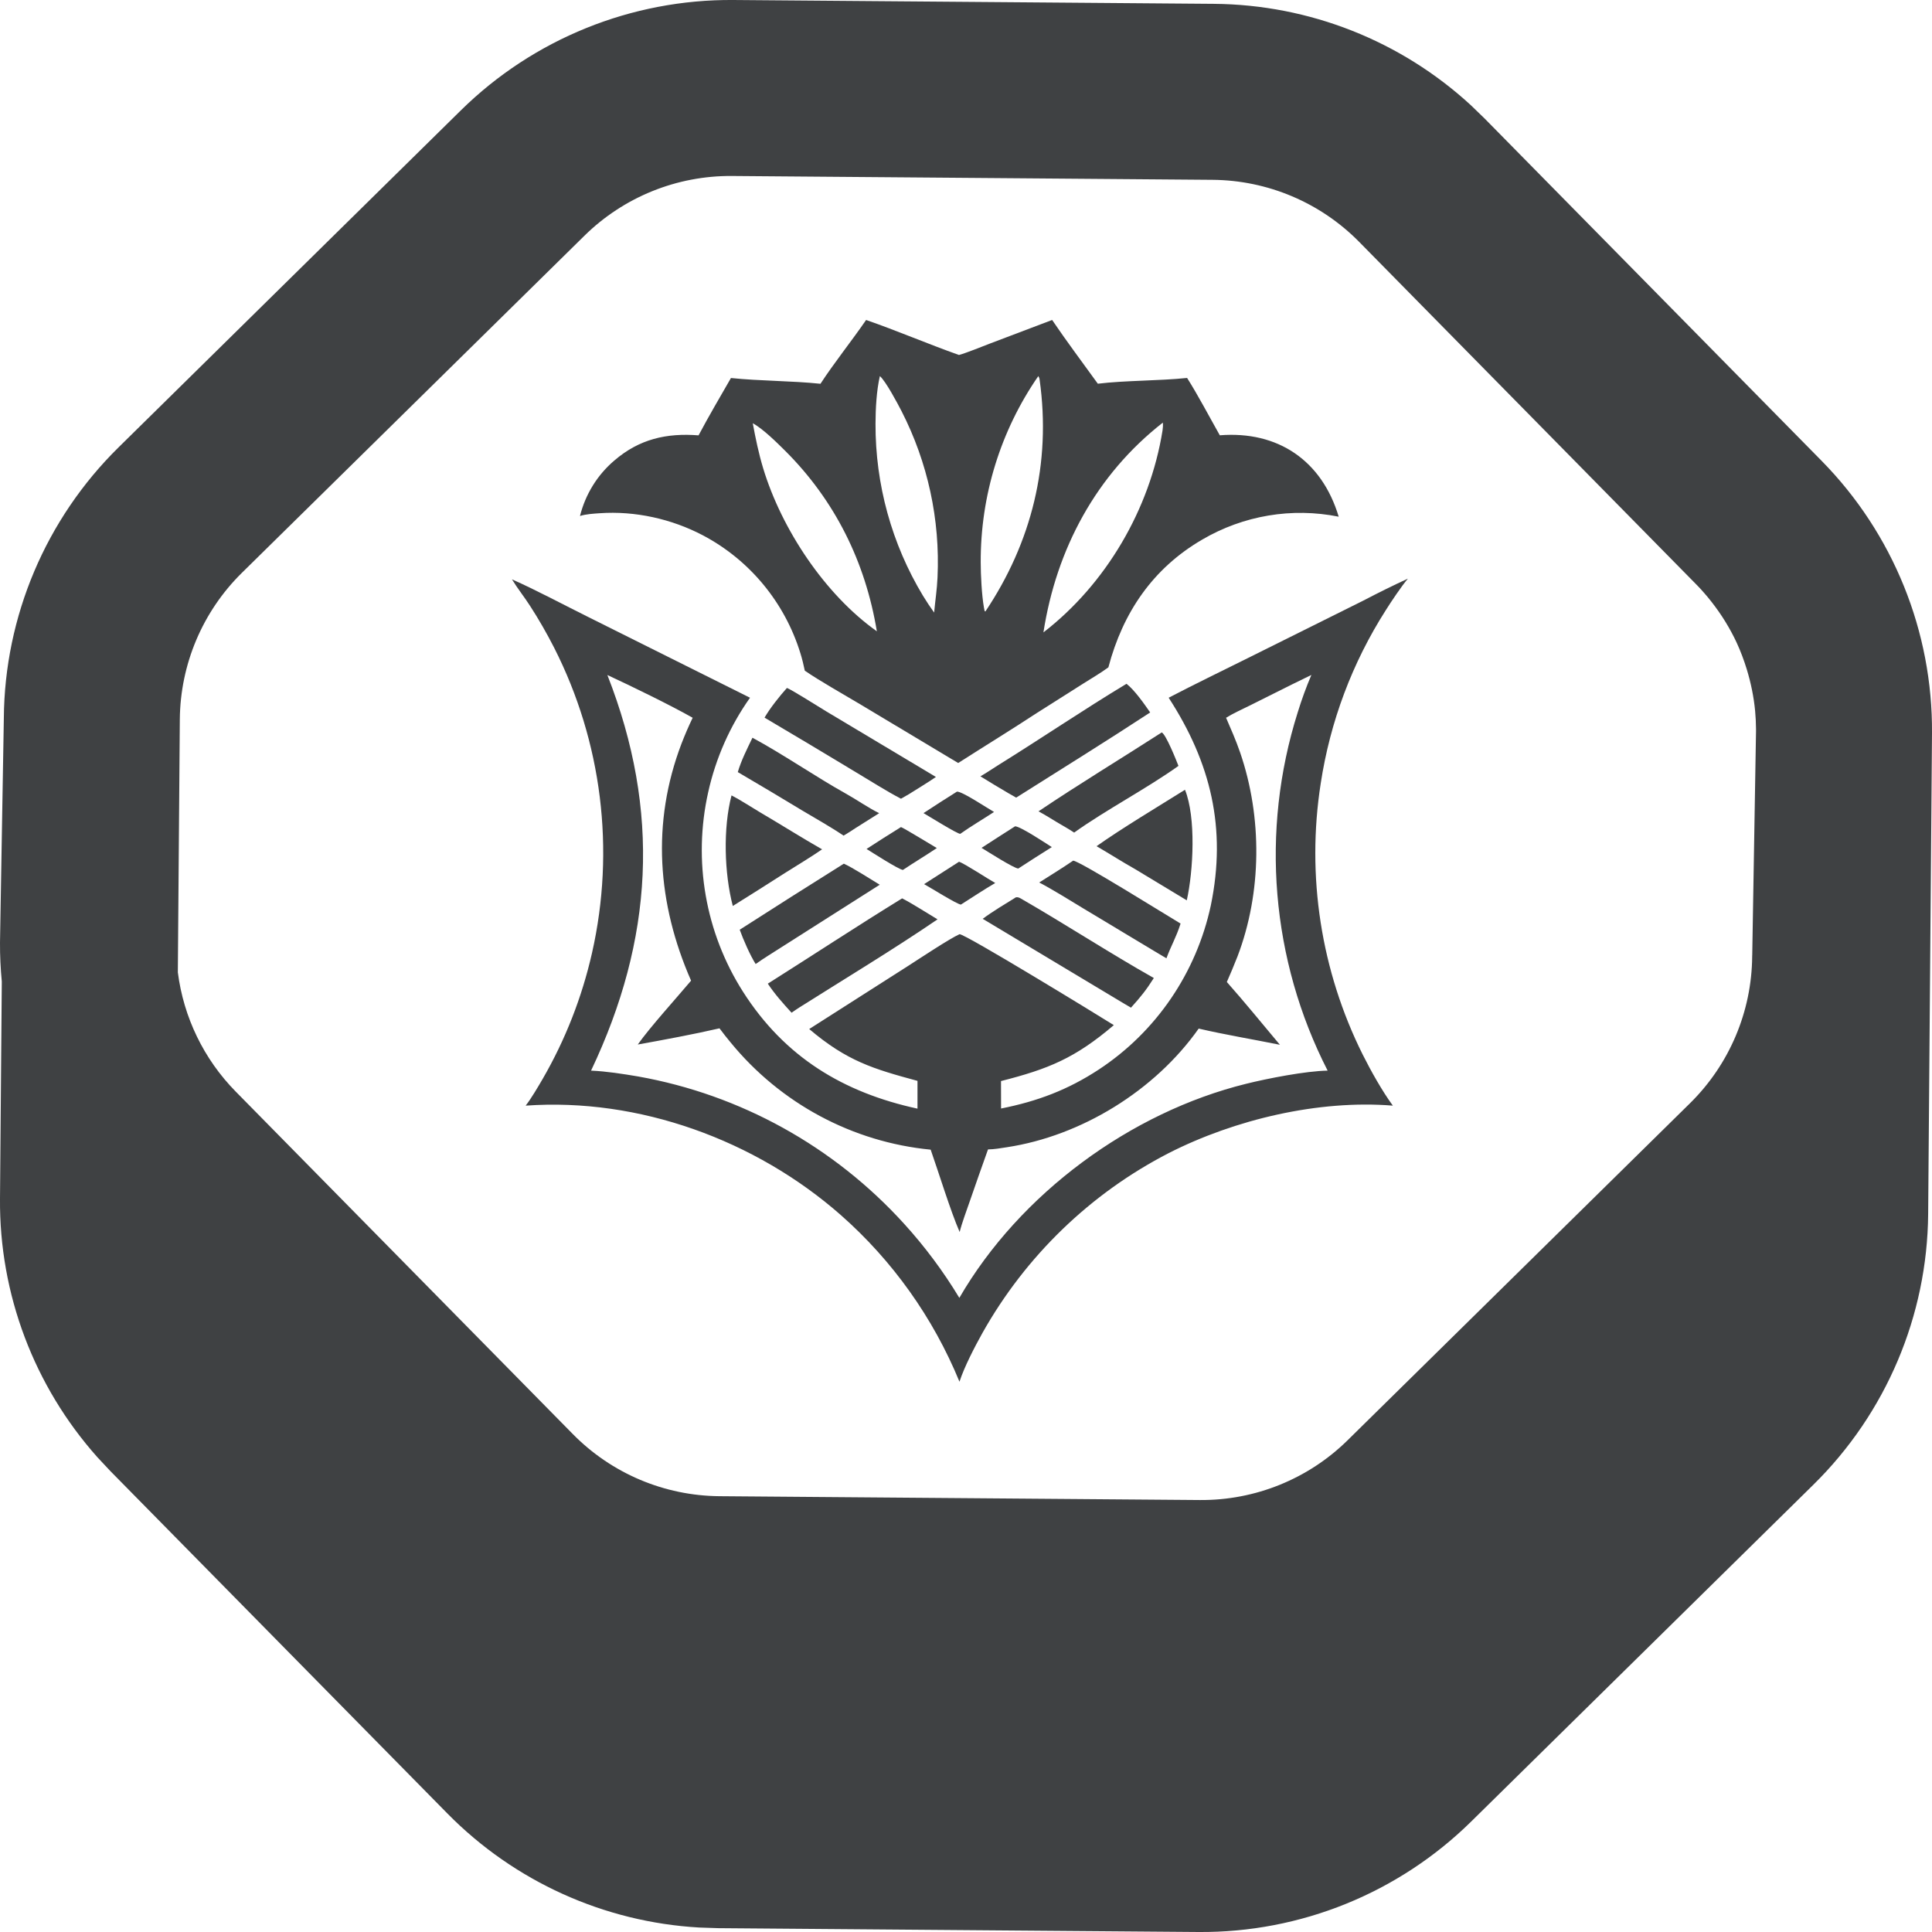
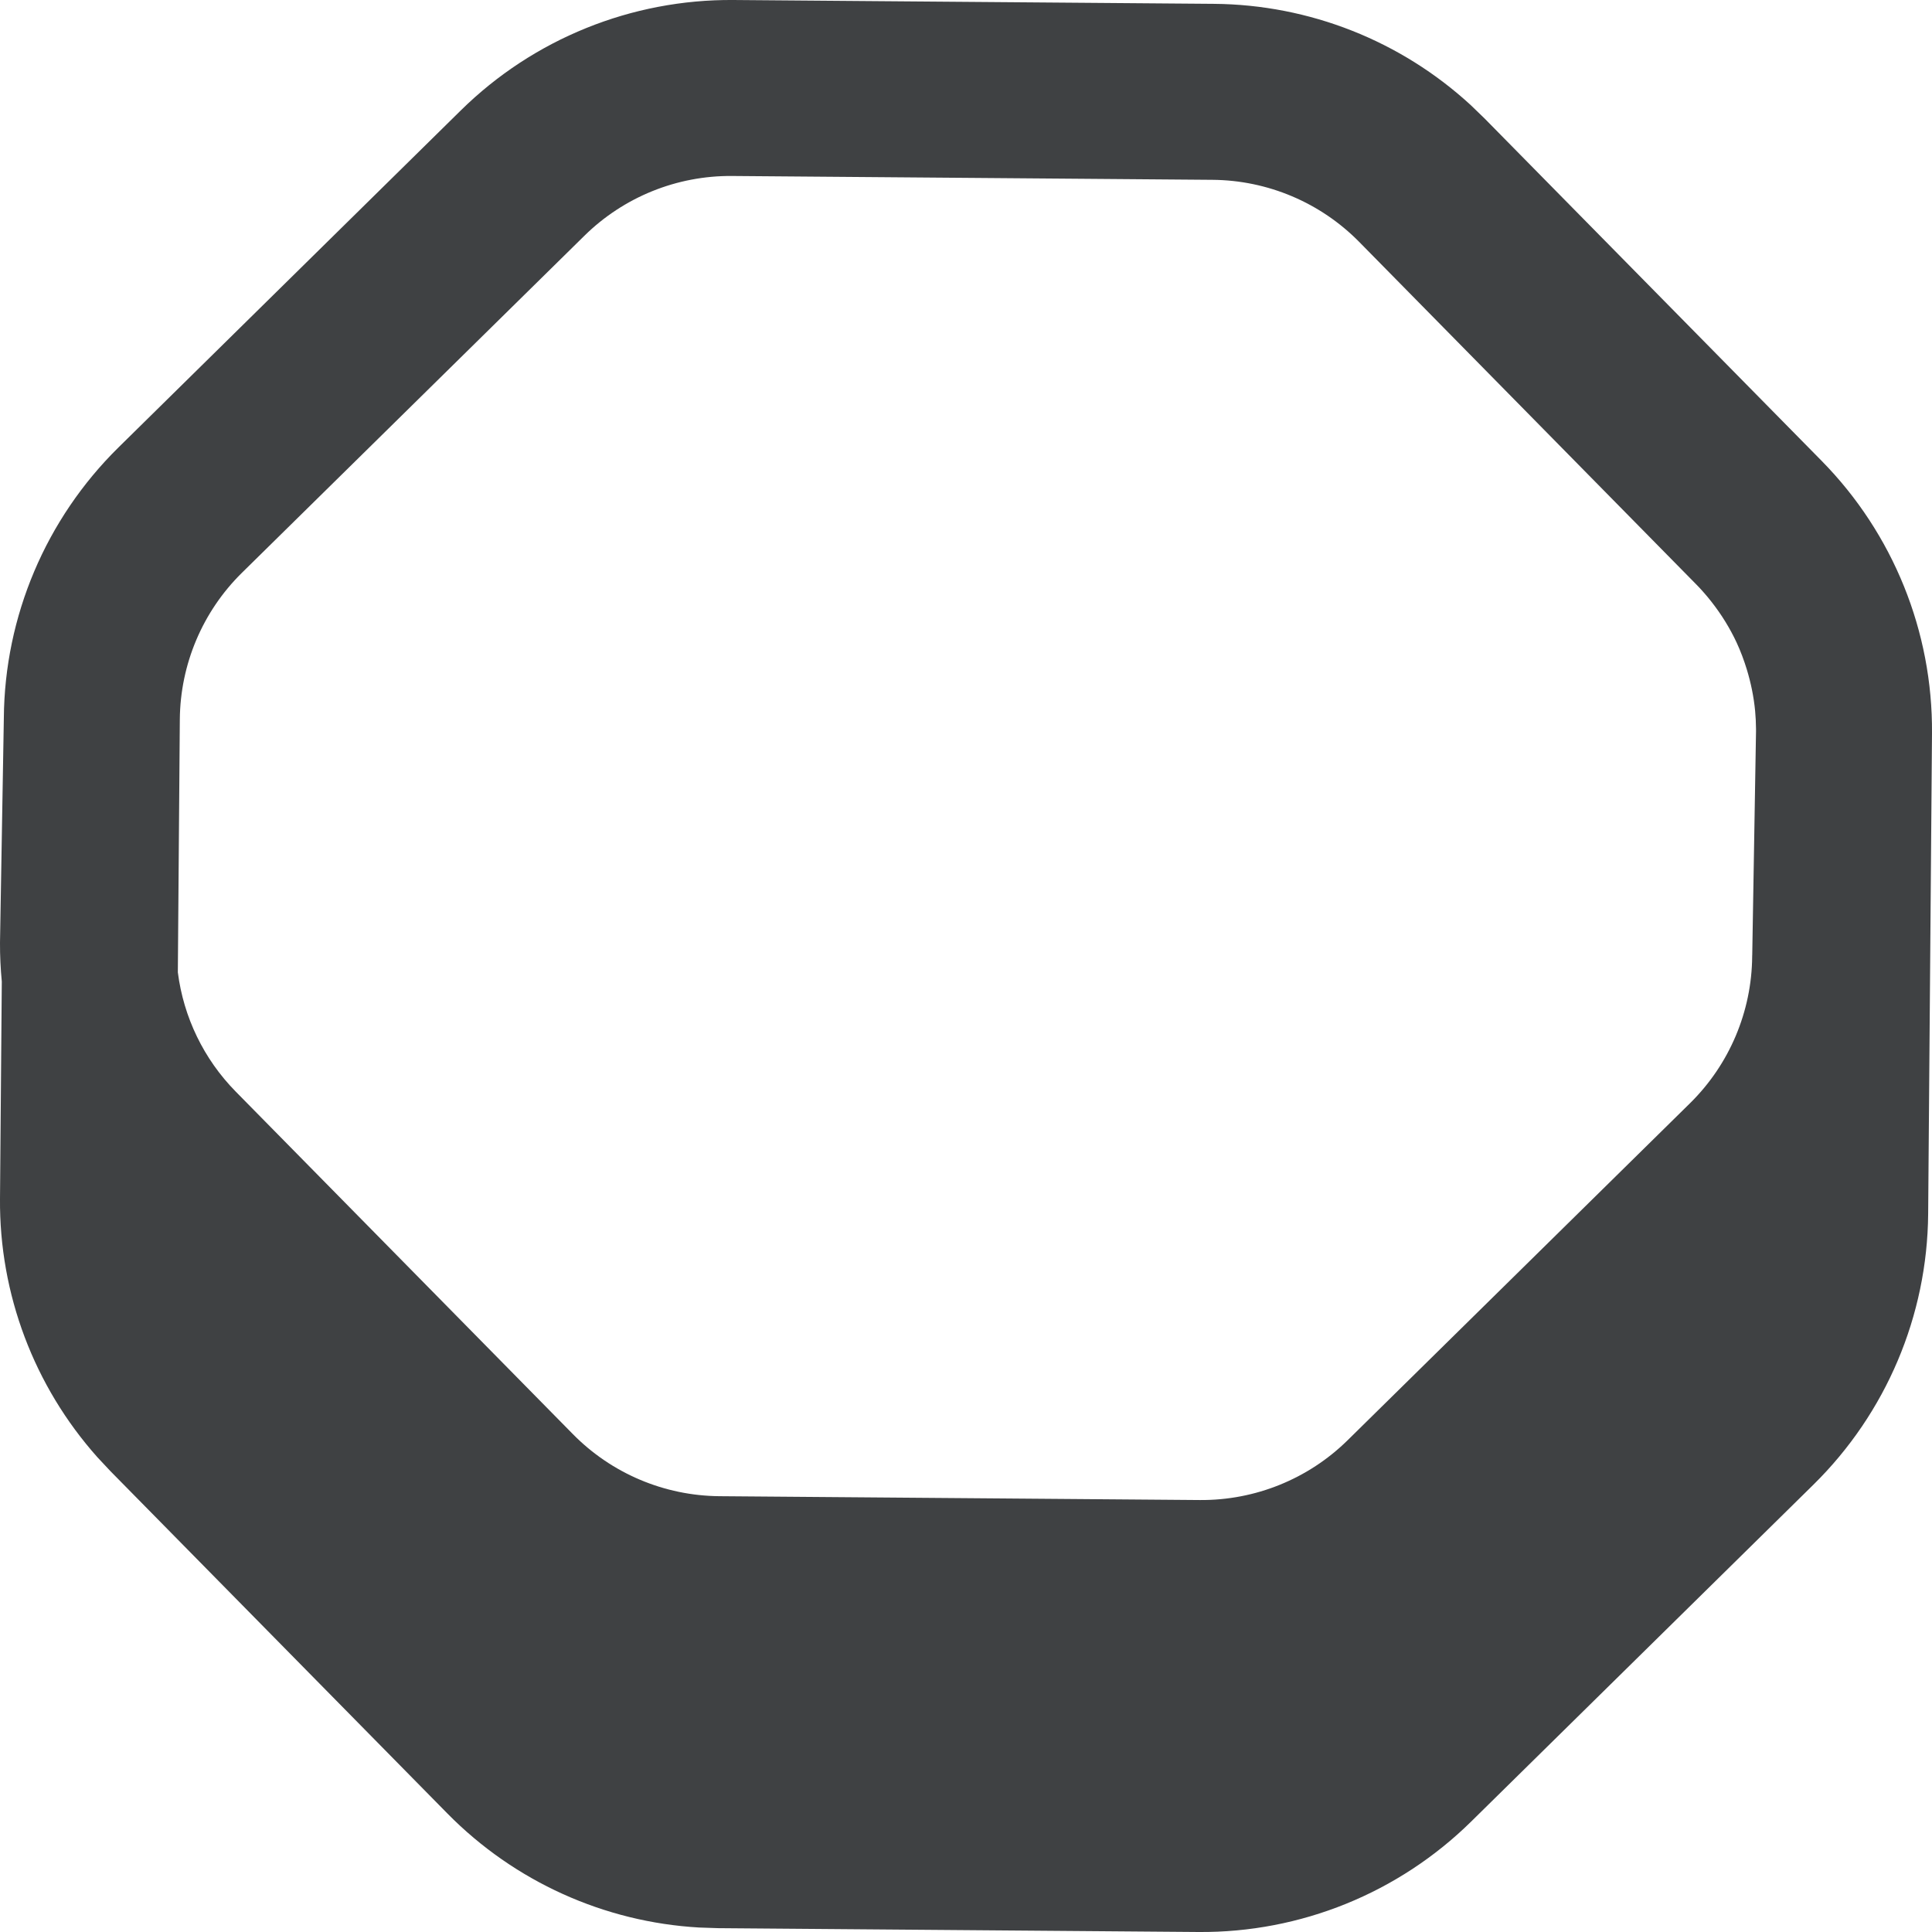
<svg xmlns="http://www.w3.org/2000/svg" preserveAspectRatio="none" overflow="visible" style="display: block;" width="30.19" height="30.19" viewBox="0 0 30.19 30.19" fill="none">
  <g id="Group 1834">
    <path id="Union" d="M30.13 18.969C30.117 20.56 29.473 22.081 28.339 23.198L22.988 28.465C21.854 29.581 20.322 30.202 18.731 30.19L11.221 30.13L10.924 30.12C9.442 30.035 8.039 29.402 6.992 28.339L1.725 22.988L1.521 22.77C0.533 21.661 -0.012 20.222 0 18.731L0.028 15.338C0.009 15.137 -0.001 14.934 0 14.731L0.06 11.221C0.072 9.63 0.717 8.109 1.851 6.992L7.202 1.724C8.336 0.608 9.868 -0.012 11.459 0L18.969 0.06C20.461 0.072 21.891 0.638 22.984 1.644L23.198 1.851L28.466 7.202C29.582 8.336 30.202 9.868 30.19 11.459L30.13 18.969ZM27.44 11.39C27.439 11.296 27.435 11.202 27.426 11.109C27.405 10.887 27.36 10.671 27.296 10.46C27.252 10.317 27.2 10.177 27.137 10.041C27.033 9.818 26.902 9.606 26.749 9.41C26.706 9.355 26.662 9.301 26.615 9.249C26.58 9.209 26.544 9.17 26.506 9.132L21.238 3.779C20.633 3.165 19.809 2.817 18.948 2.81L11.438 2.75C10.576 2.743 9.746 3.079 9.132 3.684L3.779 8.952C3.165 9.557 2.817 10.381 2.81 11.242L2.779 15.194C2.868 15.893 3.183 16.549 3.684 17.058L8.952 22.41C9.557 23.025 10.381 23.373 11.243 23.38L18.753 23.44C19.615 23.446 20.444 23.11 21.058 22.506L26.41 17.238C27.024 16.633 27.373 15.808 27.38 14.947L27.38 14.935L27.381 14.922L27.44 11.431C27.44 11.417 27.44 11.403 27.44 11.39Z" fill="#3F4143" />
-     <g id="Group 1824">
-       <path id="Vector" d="M21.306 9.384C21.535 9.264 21.766 9.15 22 9.042C21.901 9.159 21.739 9.401 21.656 9.533C21.132 10.353 20.785 11.276 20.638 12.242C20.412 13.69 20.642 15.173 21.295 16.481C21.423 16.736 21.597 17.047 21.765 17.277C20.605 17.183 19.295 17.493 18.262 18.019C17.041 18.648 16.029 19.625 15.352 20.829C15.231 21.046 15.069 21.358 14.993 21.591C14.582 20.59 13.947 19.699 13.139 18.987C11.805 17.814 9.984 17.151 8.214 17.277C8.297 17.172 8.41 16.98 8.479 16.861C8.834 16.248 9.094 15.584 9.251 14.891C9.616 13.28 9.406 11.591 8.659 10.121C8.546 9.9 8.42 9.679 8.285 9.471C8.195 9.33 8.087 9.196 8 9.053C8.37 9.216 8.82 9.457 9.191 9.641L11.72 10.903C11.407 11.345 11.185 11.846 11.067 12.377C10.826 13.449 11.022 14.574 11.611 15.498C12.263 16.52 13.18 17.073 14.337 17.324L14.337 16.89C13.642 16.702 13.234 16.58 12.645 16.08L14.195 15.091C14.36 14.985 14.842 14.665 14.994 14.598C15.085 14.595 17.155 15.862 17.405 16.019C16.799 16.536 16.381 16.705 15.642 16.893L15.643 17.322C16.211 17.209 16.686 17.031 17.173 16.711C18.067 16.122 18.695 15.201 18.921 14.147C19.169 12.942 18.921 11.919 18.262 10.903C18.661 10.694 19.087 10.489 19.492 10.287L21.306 9.384ZM9.236 16.73C9.474 16.74 9.735 16.781 9.971 16.821C11.568 17.105 13.029 17.913 14.126 19.121C14.451 19.478 14.741 19.867 14.991 20.281C15.936 18.65 17.669 17.381 19.471 16.936C19.803 16.853 20.407 16.735 20.746 16.73C19.861 15 19.693 12.985 20.279 11.13C20.34 10.932 20.411 10.737 20.492 10.547L20.181 10.699L19.537 11.021C19.424 11.077 19.262 11.151 19.159 11.216C19.237 11.396 19.314 11.571 19.378 11.757C19.726 12.768 19.719 13.947 19.337 14.947C19.284 15.081 19.229 15.214 19.171 15.345C19.446 15.655 19.732 16.007 20 16.326C19.585 16.242 19.138 16.168 18.731 16.073C18.045 17.046 16.893 17.751 15.734 17.927C15.634 17.942 15.54 17.96 15.439 17.961C15.344 18.227 15.25 18.493 15.158 18.76C15.11 18.9 15.029 19.115 14.996 19.252C14.854 18.928 14.668 18.32 14.543 17.965C13.323 17.847 12.199 17.245 11.417 16.29C11.357 16.218 11.299 16.144 11.243 16.069C10.845 16.161 10.371 16.249 9.966 16.322C10.154 16.055 10.578 15.587 10.799 15.324C10.272 14.123 10.177 12.86 10.649 11.621C10.702 11.484 10.76 11.348 10.824 11.216C10.473 11.017 9.862 10.72 9.491 10.548C10.326 12.675 10.209 14.683 9.236 16.73Z" fill="#3F4143" />
-       <path id="Vector_2" d="M13.534 5C14.011 5.165 14.502 5.376 14.985 5.547C15.114 5.511 15.341 5.417 15.473 5.367L16.441 5C16.66 5.324 16.924 5.676 17.155 5.996C17.581 5.944 18.106 5.952 18.55 5.906C18.717 6.169 18.905 6.526 19.061 6.802C19.966 6.73 20.655 7.193 20.919 8.074C20.189 7.927 19.431 8.054 18.786 8.432C18.016 8.88 17.546 9.571 17.32 10.428C17.208 10.511 17.044 10.608 16.922 10.685L16.207 11.138C15.802 11.404 15.382 11.661 14.973 11.923L13.434 11.001C13.183 10.851 12.806 10.639 12.576 10.48C12.559 10.396 12.533 10.289 12.507 10.207C12.262 9.413 11.714 8.751 10.985 8.366C10.495 8.108 9.922 7.981 9.37 8.02C9.271 8.027 9.157 8.033 9.063 8.063C9.148 7.724 9.335 7.421 9.6 7.196C9.99 6.86 10.417 6.764 10.916 6.803C11.069 6.514 11.258 6.192 11.422 5.907C11.873 5.954 12.373 5.95 12.821 5.997C13.023 5.685 13.315 5.319 13.534 5ZM13.702 9.865C13.523 8.779 13.046 7.819 12.27 7.045C12.139 6.915 11.919 6.697 11.763 6.614C11.807 6.852 11.855 7.084 11.925 7.316C12.213 8.268 12.889 9.288 13.702 9.865ZM14.597 9.572C14.614 9.386 14.642 9.21 14.65 9.023C14.692 8.121 14.498 7.225 14.087 6.423C14.024 6.301 13.839 5.953 13.749 5.877C13.696 6.108 13.682 6.386 13.681 6.622C13.678 7.569 13.934 8.499 14.422 9.308C14.477 9.398 14.535 9.486 14.597 9.572ZM16.305 9.882C17.279 9.13 17.969 7.959 18.166 6.727C18.172 6.691 18.175 6.641 18.171 6.604C17.13 7.417 16.507 8.578 16.305 9.882ZM15.398 9.555C16.119 8.478 16.43 7.244 16.245 5.931C16.242 5.907 16.237 5.898 16.225 5.877C15.634 6.731 15.32 7.749 15.325 8.791C15.325 8.984 15.341 9.299 15.375 9.492C15.378 9.511 15.382 9.529 15.386 9.548L15.398 9.555Z" fill="#3F4143" />
-       <path id="Vector_3" d="M14.097 14.038C14.257 14.12 14.489 14.27 14.65 14.366C13.98 14.824 13.184 15.305 12.489 15.744C12.451 15.768 12.407 15.799 12.369 15.825C12.236 15.679 12.107 15.535 11.998 15.371C12.696 14.93 13.395 14.47 14.097 14.038Z" fill="#3F4143" />
-       <path id="Vector_4" d="M17.603 10.685C17.731 10.785 17.88 10.999 17.973 11.133C17.291 11.58 16.569 12.028 15.879 12.464L15.758 12.395C15.611 12.309 15.465 12.221 15.32 12.131C15.414 12.078 15.507 12.013 15.599 11.956C16.27 11.539 16.927 11.093 17.603 10.685Z" fill="#3F4143" />
-       <path id="Vector_5" d="M12.297 10.75C12.389 10.788 12.794 11.046 12.911 11.116L14.625 12.141C14.495 12.23 14.336 12.326 14.201 12.411L14.079 12.481C13.859 12.367 13.589 12.195 13.371 12.065C12.898 11.779 12.423 11.495 11.947 11.214C12.033 11.065 12.183 10.877 12.297 10.75Z" fill="#3F4143" />
-       <path id="Vector_6" d="M15.876 14.021C15.905 14.018 15.924 14.025 15.949 14.039C16.647 14.441 17.329 14.887 18.03 15.283C17.912 15.47 17.819 15.585 17.673 15.746L17.574 15.688L15.356 14.358C15.502 14.248 15.719 14.118 15.876 14.021Z" fill="#3F4143" />
-       <path id="Vector_7" d="M11.431 12.429C11.571 12.501 11.739 12.612 11.876 12.693C12.2 12.883 12.52 13.086 12.846 13.272C12.672 13.393 12.442 13.53 12.259 13.646C11.991 13.818 11.722 13.988 11.451 14.157C11.317 13.646 11.298 12.937 11.431 12.429Z" fill="#3F4143" />
-       <path id="Vector_8" d="M18.517 12.341C18.691 12.772 18.648 13.608 18.545 14.069L17.742 13.584C17.541 13.471 17.337 13.34 17.135 13.223C17.524 12.947 18.103 12.6 18.517 12.341Z" fill="#3F4143" />
-       <path id="Vector_9" d="M13.186 13.496C13.313 13.552 13.616 13.745 13.747 13.825L12.012 14.928C11.942 14.971 11.876 15.018 11.808 15.064C11.722 14.929 11.613 14.679 11.559 14.528C12.099 14.181 12.642 13.837 13.186 13.496Z" fill="#3F4143" />
-       <path id="Vector_10" d="M18.154 11.445C18.222 11.48 18.382 11.883 18.415 11.968C17.926 12.318 17.282 12.655 16.785 13.01C16.729 12.972 16.656 12.93 16.596 12.895C16.47 12.823 16.36 12.749 16.228 12.678C16.847 12.261 17.522 11.852 18.154 11.445Z" fill="#3F4143" />
-       <path id="Vector_11" d="M11.758 11.528C12.232 11.783 12.741 12.135 13.215 12.4C13.384 12.494 13.566 12.622 13.738 12.707L13.37 12.939C13.308 12.981 13.247 13.019 13.182 13.058C12.988 12.926 12.735 12.784 12.529 12.661C12.197 12.46 11.864 12.261 11.529 12.065C11.585 11.876 11.673 11.706 11.758 11.528Z" fill="#3F4143" />
-       <path id="Vector_12" d="M16.769 13.449C16.861 13.447 18.247 14.313 18.448 14.432C18.381 14.645 18.299 14.778 18.227 14.975L18.039 14.863L16.931 14.197C16.717 14.068 16.458 13.905 16.239 13.79C16.415 13.678 16.598 13.566 16.769 13.449Z" fill="#3F4143" />
-       <path id="Vector_13" d="M14.986 13.466C15.07 13.492 15.443 13.738 15.552 13.798C15.376 13.901 15.189 14.025 15.016 14.135C14.962 14.136 14.528 13.863 14.44 13.816L14.986 13.466Z" fill="#3F4143" />
-       <path id="Vector_14" d="M15.862 12.912C15.946 12.913 16.346 13.18 16.436 13.237C16.26 13.347 16.085 13.459 15.912 13.572C15.843 13.569 15.429 13.304 15.338 13.249C15.511 13.135 15.688 13.024 15.862 12.912Z" fill="#3F4143" />
-       <path id="Vector_15" d="M14.954 12.37C15.036 12.366 15.427 12.628 15.533 12.688C15.358 12.803 15.175 12.909 15.005 13.03C14.956 13.03 14.514 12.753 14.431 12.706C14.604 12.592 14.778 12.48 14.954 12.37Z" fill="#3F4143" />
-       <path id="Vector_16" d="M14.079 12.924C14.124 12.939 14.558 13.205 14.639 13.252C14.466 13.368 14.284 13.477 14.109 13.594C14.039 13.585 13.629 13.321 13.541 13.266C13.719 13.15 13.898 13.036 14.079 12.924Z" fill="#3F4143" />
-     </g>
  </g>
</svg>
